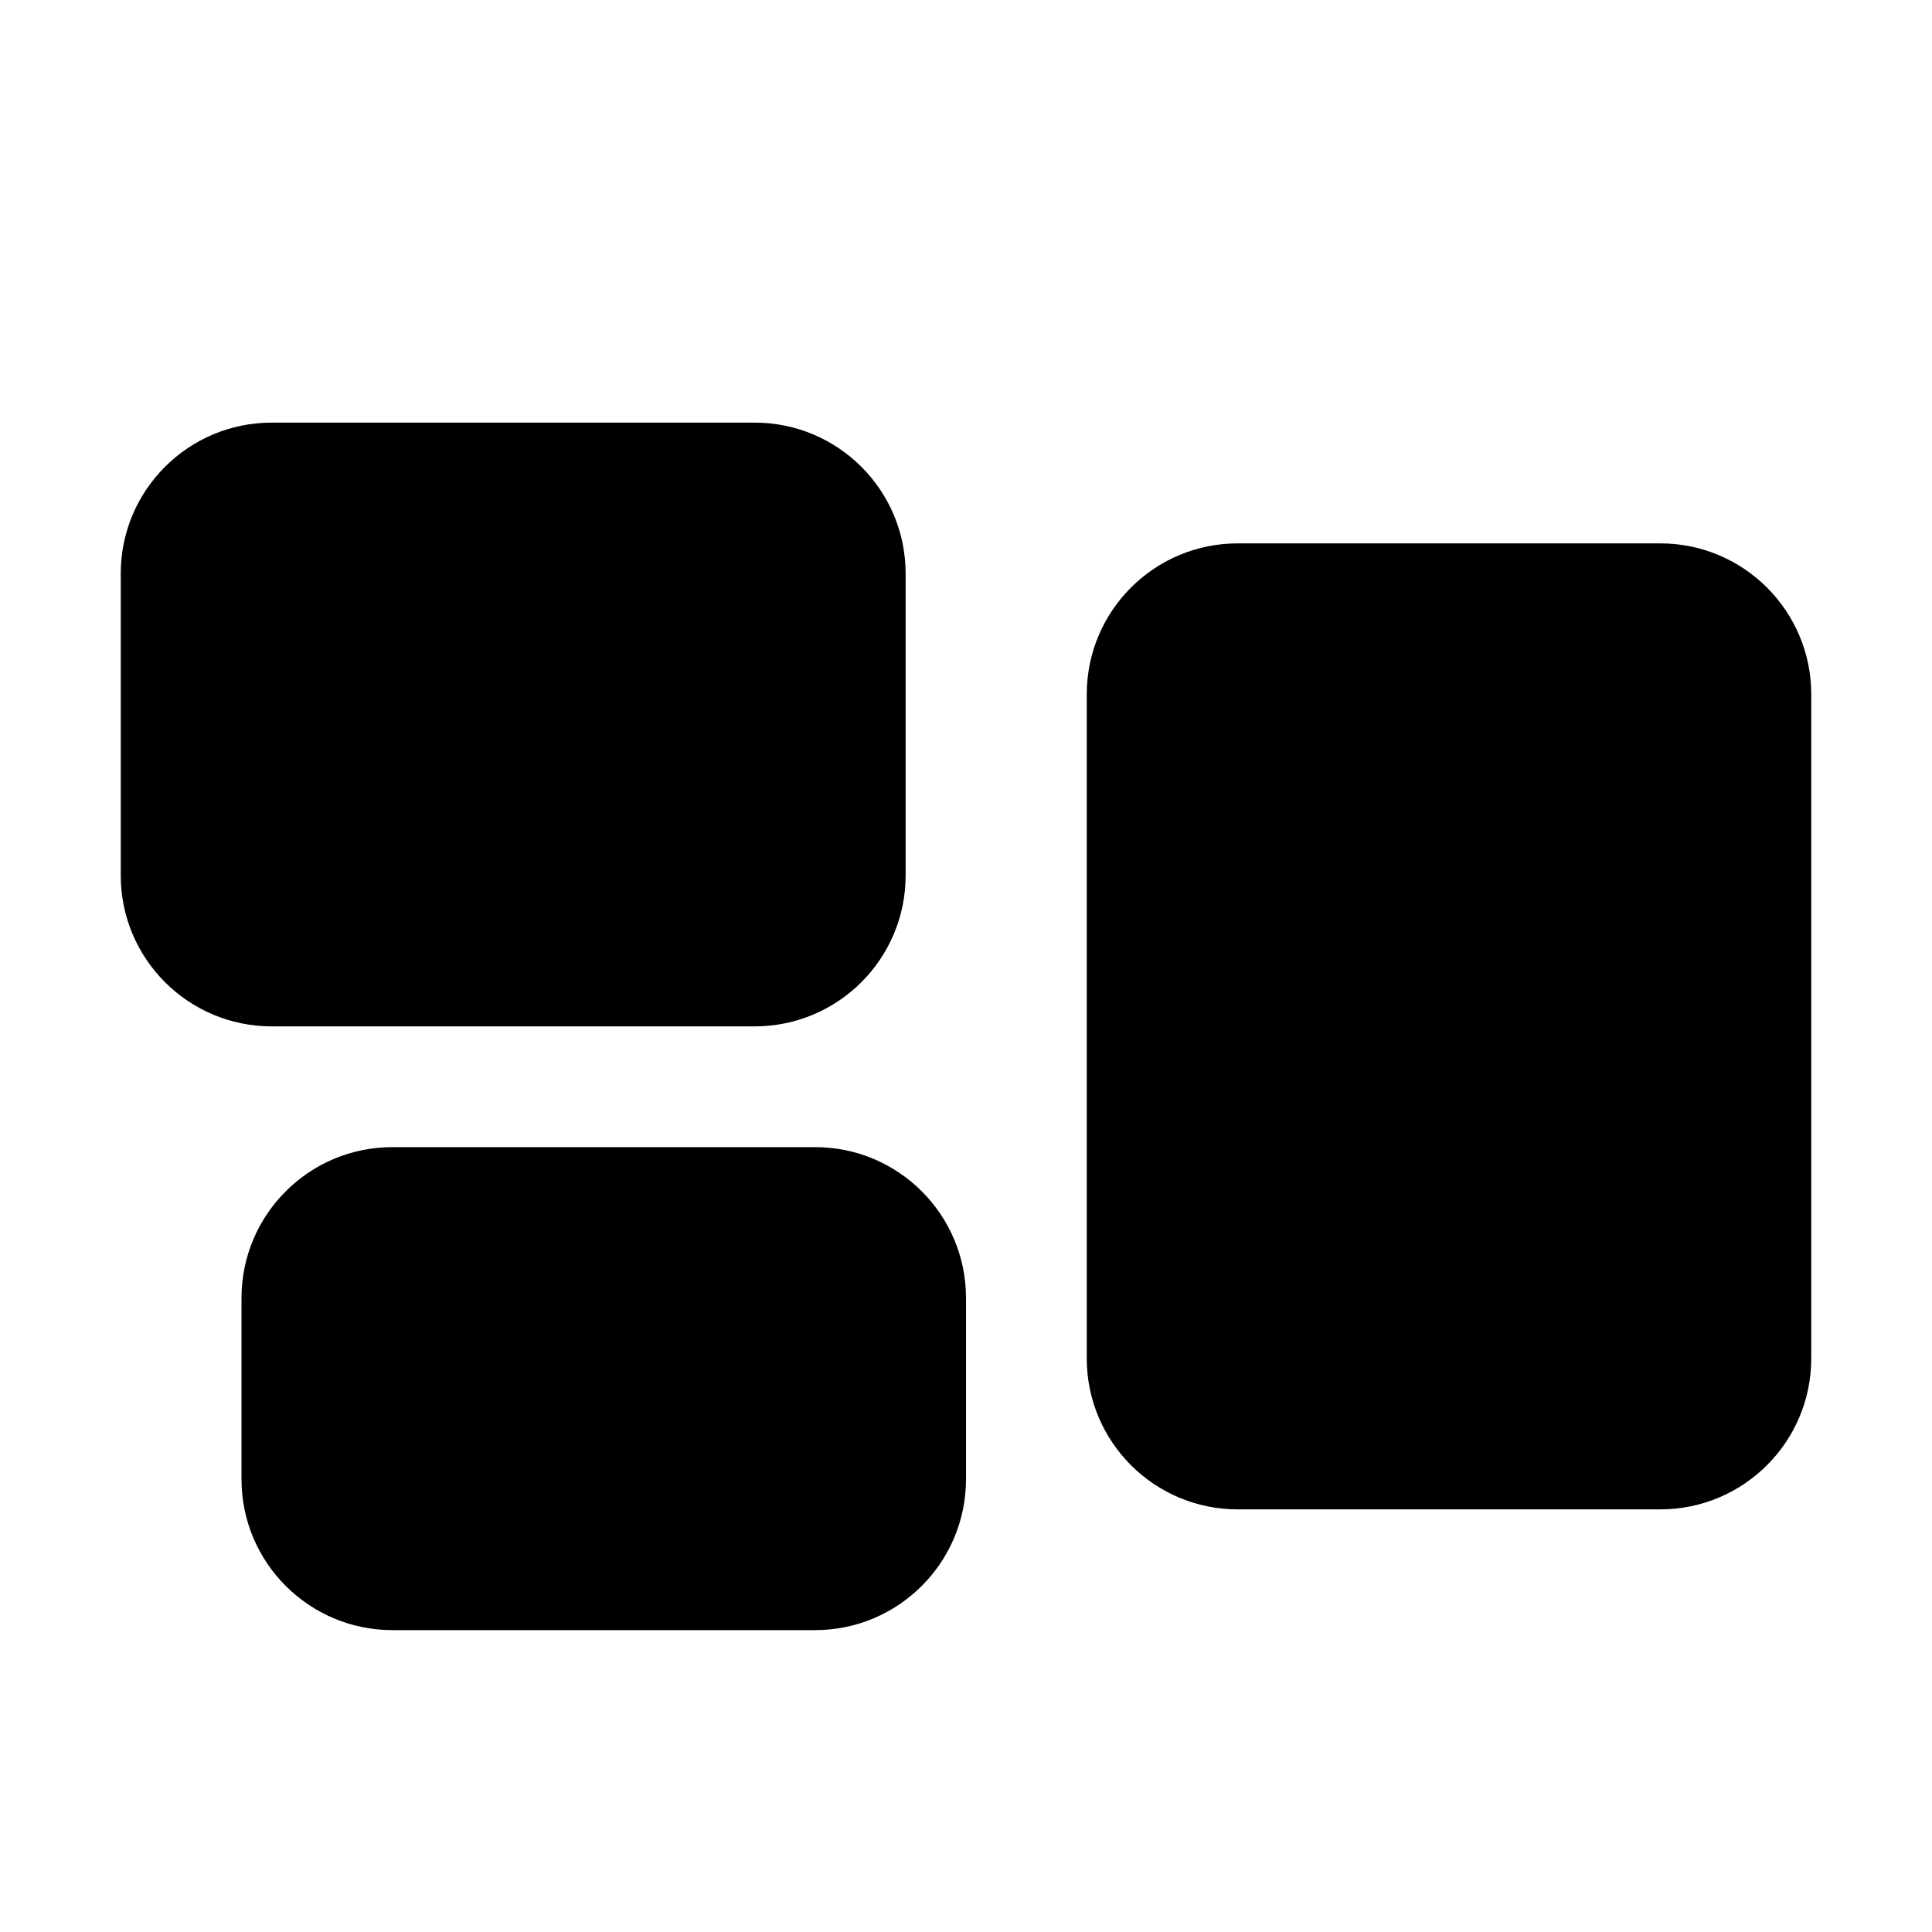
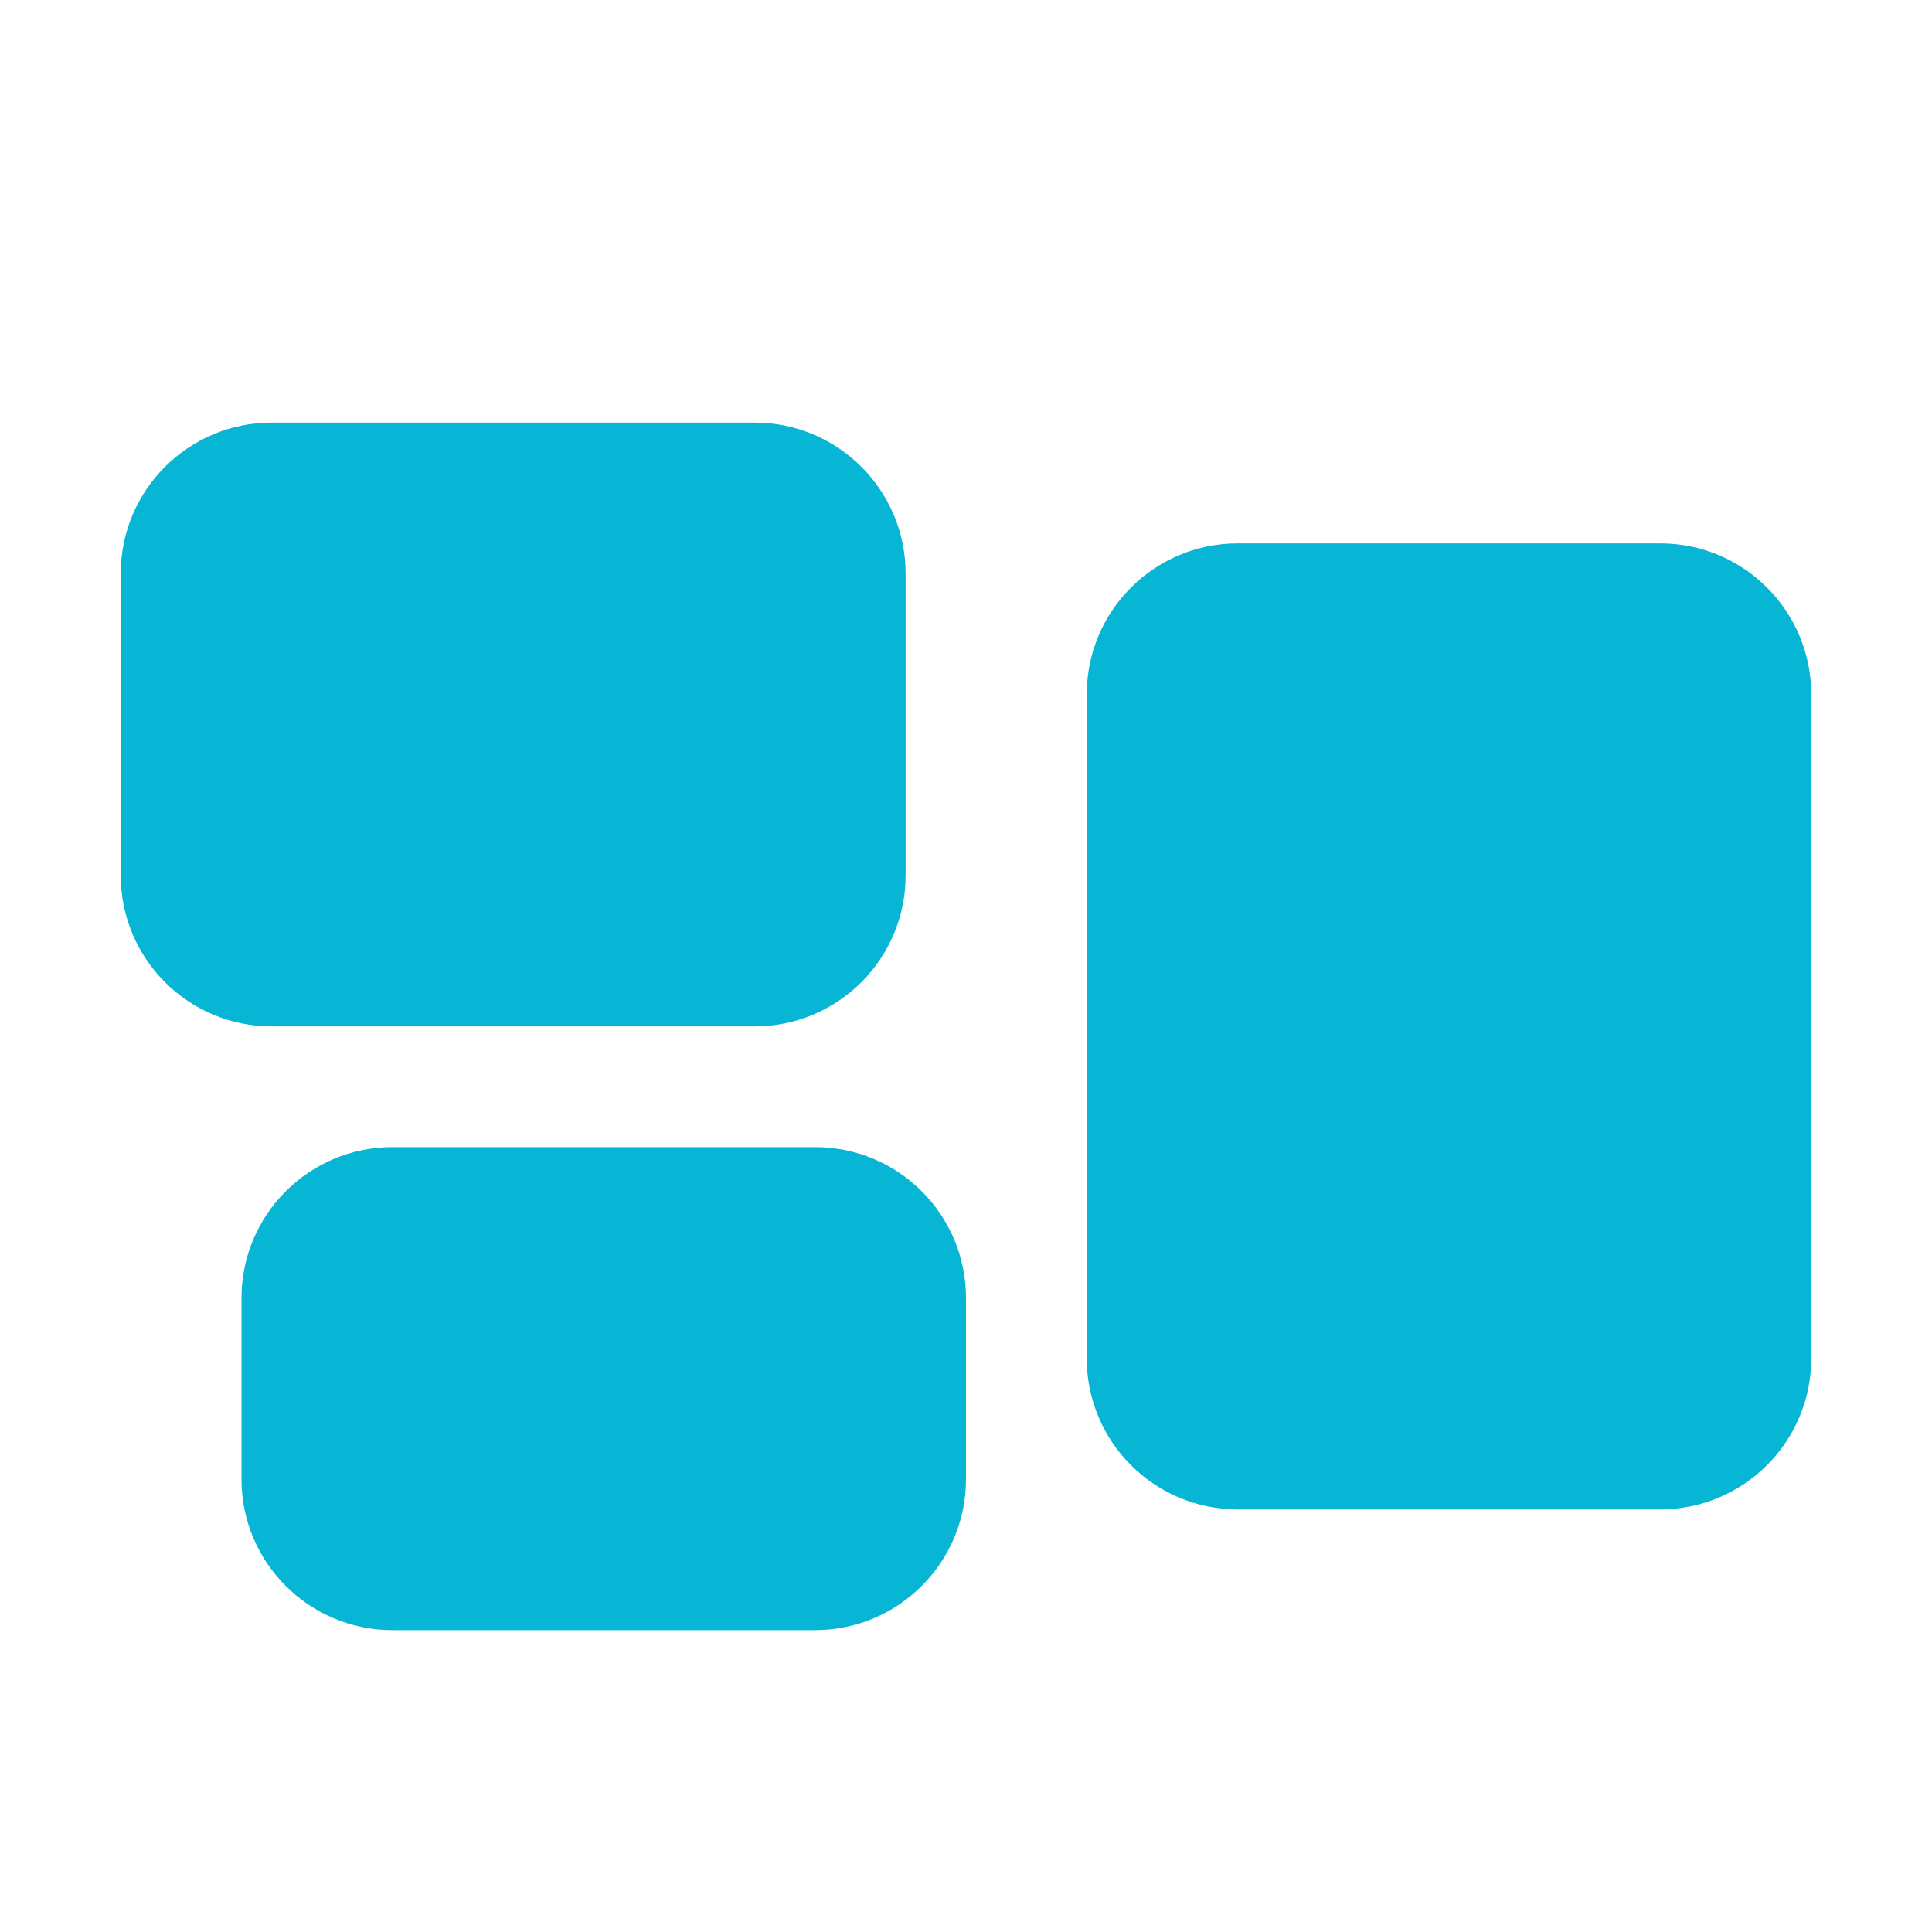
- <svg xmlns="http://www.w3.org/2000/svg" viewBox="0 0 24 24" fill="currentColor" class="w-8 h-8 ">
+ <svg xmlns="http://www.w3.org/2000/svg" viewBox="0 0 24 24" fill="#06b6d4" class="w-8 h-8">
  <path fill-rule="evenodd" d="M1.5 7.125c0-1.036.84-1.875 1.875-1.875h6c1.036 0 1.875.84 1.875 1.875v3.75c0 1.036-.84 1.875-1.875 1.875h-6A1.875 1.875 0 011.5 10.875v-3.75zm12 1.5c0-1.036.84-1.875 1.875-1.875h5.25c1.035 0 1.875.84 1.875 1.875v8.25c0 1.035-.84 1.875-1.875 1.875h-5.25a1.875 1.875 0 01-1.875-1.875v-8.25zM3 16.125c0-1.036.84-1.875 1.875-1.875h5.25c1.036 0 1.875.84 1.875 1.875v2.25c0 1.035-.84 1.875-1.875 1.875h-5.25A1.875 1.875 0 013 18.375v-2.25z" clip-rule="evenodd" />
</svg>
